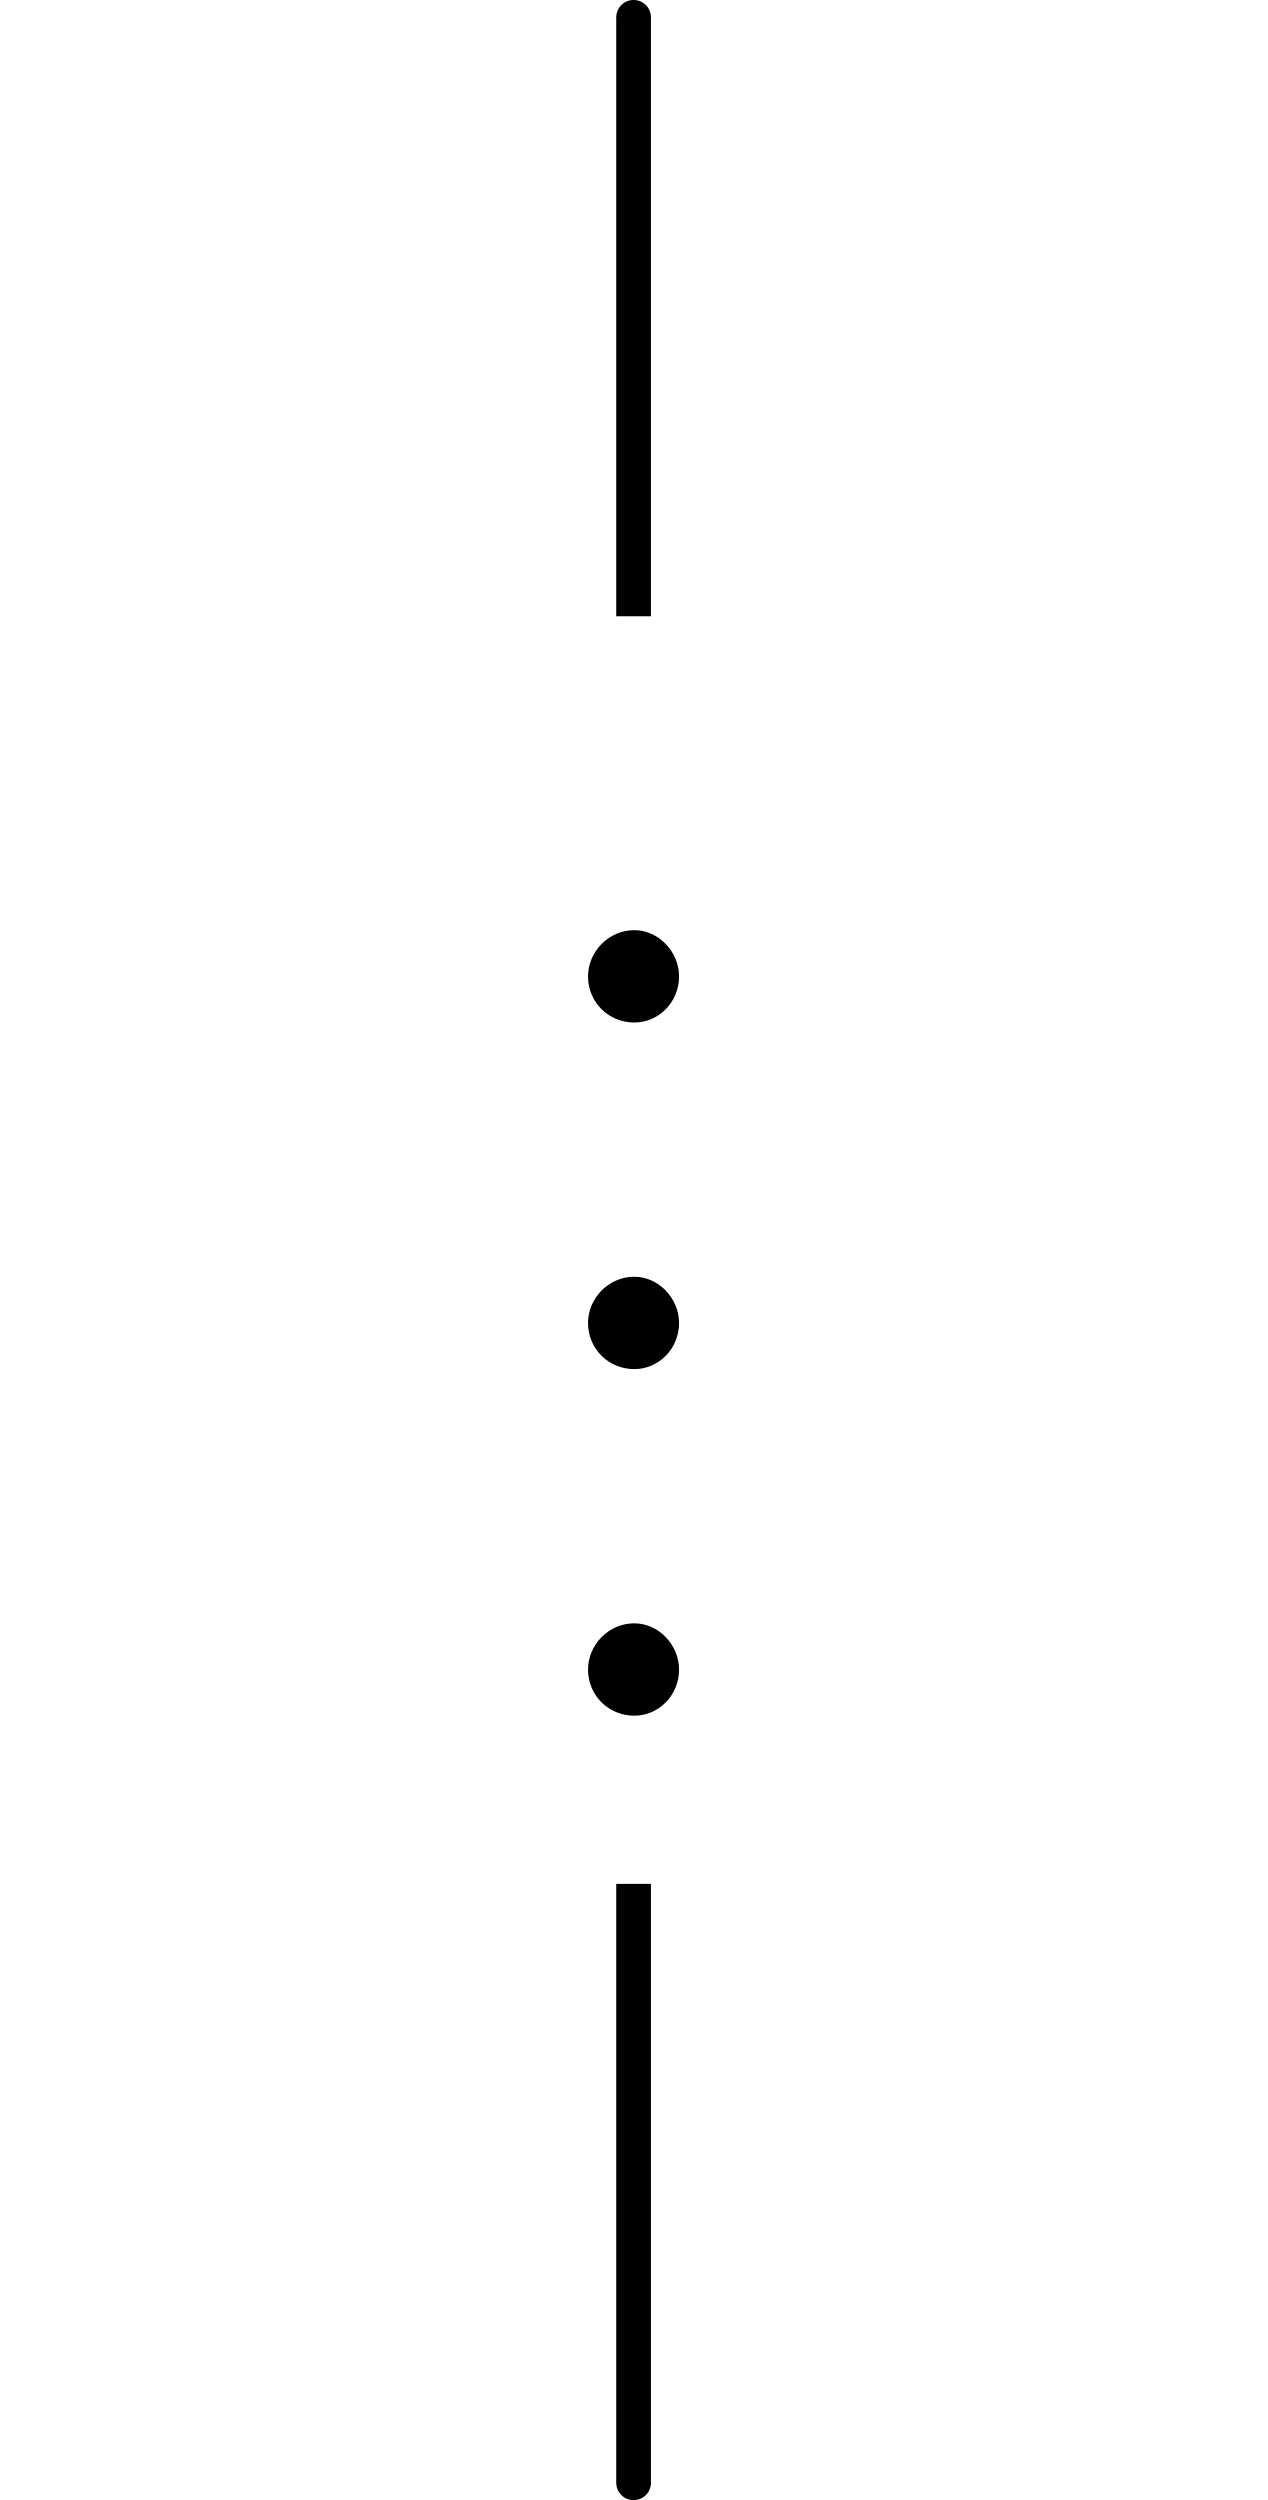
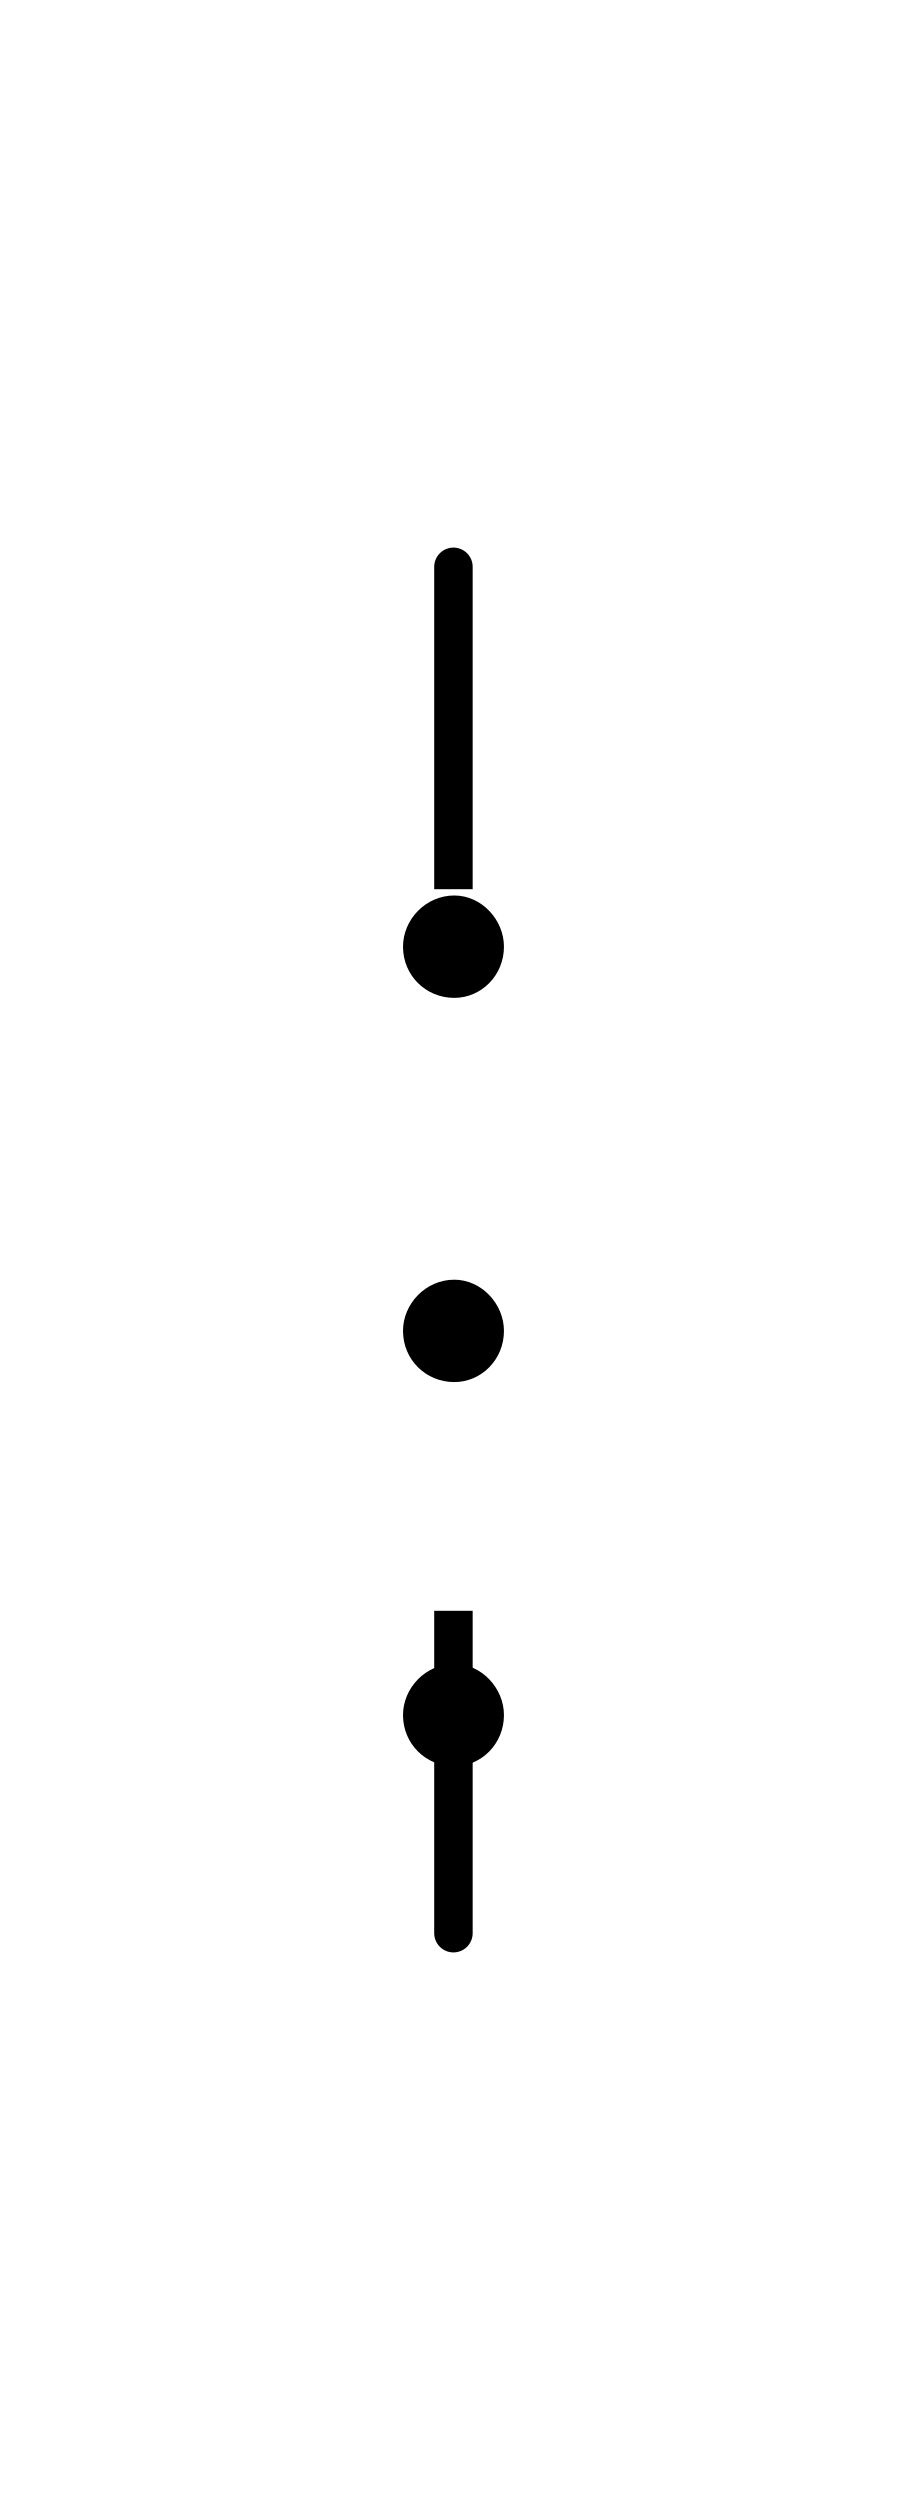
- <svg xmlns="http://www.w3.org/2000/svg" xmlns:xlink="http://www.w3.org/1999/xlink" width="14.572pt" height="28.745pt" viewBox="0 0 14.572 28.745" version="1.2" id="svg41">
-   <defs id="defs16">
+ <svg xmlns="http://www.w3.org/2000/svg" xmlns:xlink="http://www.w3.org/1999/xlink" width="9.408pt" height="25.93pt" viewBox="0 0 9.408 25.93" version="1.2" id="svg31">
+   <defs id="defs10">
    <g id="g8">
      <symbol overflow="visible" id="glyph0-0">
        <path style="stroke:none;" d="" id="path2" />
      </symbol>
      <symbol overflow="visible" id="glyph0-1">
        <path style="stroke:none;" d="M 1.906 -0.531 C 1.906 -0.812 1.672 -1.062 1.391 -1.062 C 1.094 -1.062 0.859 -0.812 0.859 -0.531 C 0.859 -0.234 1.094 0 1.391 0 C 1.672 0 1.906 -0.234 1.906 -0.531 Z M 1.906 -0.531 " id="path5" />
      </symbol>
    </g>
-     <clipPath id="clip1">
-       <path d="M 7 21 L 8 21 L 8 28.746 L 7 28.746 Z M 7 21 " id="path10" />
-     </clipPath>
-     <clipPath id="clip2">
-       <path d="M 0 7 L 14.57 7 L 14.57 22 L 0 22 Z M 0 7 " id="path13" />
-     </clipPath>
  </defs>
  <g id="surface2">
-     <path style="fill:none;stroke-width:0.399;stroke-linecap:round;stroke-linejoin:round;stroke:rgb(0%,0%,0%);stroke-opacity:1;stroke-miterlimit:10;" d="M -0.001 -0 L -0.001 -7.086 " transform="matrix(1,0,0,-1,7.286,0.199)" id="path18" />
-     <g clip-path="url(#clip1)" clip-rule="nonzero" id="g22">
-       <path style="fill:none;stroke-width:0.399;stroke-linecap:round;stroke-linejoin:round;stroke:rgb(0%,0%,0%);stroke-opacity:1;stroke-miterlimit:10;" d="M -0.001 -21.262 L -0.001 -28.348 " transform="matrix(1,0,0,-1,7.286,0.199)" id="path20" />
+     <path style="fill:none;stroke-width:0.399;stroke-linecap:round;stroke-linejoin:round;stroke:rgb(0%,0%,0%);stroke-opacity:1;stroke-miterlimit:10;" d="M -0.001 -0.001 L -0.001 -3.544 " transform="matrix(1,0,0,-1,4.704,5.878)" id="path12" />
+     <path style="fill:none;stroke-width:0.399;stroke-linecap:round;stroke-linejoin:round;stroke:rgb(0%,0%,0%);stroke-opacity:1;stroke-miterlimit:10;" d="M -0.001 -10.63 L -0.001 -14.173 " transform="matrix(1,0,0,-1,4.704,5.878)" id="path14" />
+     <path style="fill-rule:nonzero;fill:rgb(100%,100%,100%);fill-opacity:1;stroke-width:0.399;stroke-linecap:round;stroke-linejoin:round;stroke:rgb(100%,100%,100%);stroke-opacity:1;stroke-miterlimit:10;" d="M -2.548 -3.544 L 2.546 -3.544 C 3.097 -3.544 3.542 -3.989 3.542 -4.54 L 3.542 -9.634 C 3.542 -10.184 3.097 -10.63 2.546 -10.63 L -2.548 -10.63 C -3.099 -10.63 -3.544 -10.184 -3.544 -9.634 L -3.544 -4.54 C -3.544 -3.989 -3.099 -3.544 -2.548 -3.544 Z M -2.548 -3.544 " transform="matrix(1,0,0,-1,4.704,5.878)" id="path16" />
+     <g style="fill:rgb(0%,0%,0%);fill-opacity:1;" id="g20">
+       <use xlink:href="#glyph0-1" x="3.321" y="10.35" id="use18" />
    </g>
-     <g clip-path="url(#clip2)" clip-rule="nonzero" id="g26">
-       <path style="fill-rule:nonzero;fill:rgb(100%,100%,100%);fill-opacity:1;stroke-width:0.399;stroke-linecap:round;stroke-linejoin:round;stroke:rgb(100%,100%,100%);stroke-opacity:1;stroke-miterlimit:10;" d="M -6.091 -7.086 L 6.089 -7.086 C 6.64 -7.086 7.085 -7.531 7.085 -8.082 L 7.085 -20.262 C 7.085 -20.813 6.64 -21.262 6.089 -21.262 L -6.091 -21.262 C -6.641 -21.262 -7.087 -20.813 -7.087 -20.262 L -7.087 -8.082 C -7.087 -7.531 -6.641 -7.086 -6.091 -7.086 Z M -6.091 -7.086 " transform="matrix(1,0,0,-1,7.286,0.199)" id="path24" />
+     <g style="fill:rgb(0%,0%,0%);fill-opacity:1;" id="g24">
+       <use xlink:href="#glyph0-1" x="3.321" y="14.335" id="use22" />
    </g>
-     <g style="fill:rgb(0%,0%,0%);fill-opacity:1;" id="g30">
-       <use xlink:href="#glyph0-1" x="5.902" y="11.757" id="use28" />
-     </g>
-     <g style="fill:rgb(0%,0%,0%);fill-opacity:1;" id="g34">
-       <use xlink:href="#glyph0-1" x="5.902" y="15.742" id="use32" />
-     </g>
-     <g style="fill:rgb(0%,0%,0%);fill-opacity:1;" id="g38">
-       <use xlink:href="#glyph0-1" x="5.902" y="19.727" id="use36" />
+     <g style="fill:rgb(0%,0%,0%);fill-opacity:1;" id="g28">
+       <use xlink:href="#glyph0-1" x="3.321" y="18.32" id="use26" />
    </g>
  </g>
</svg>
